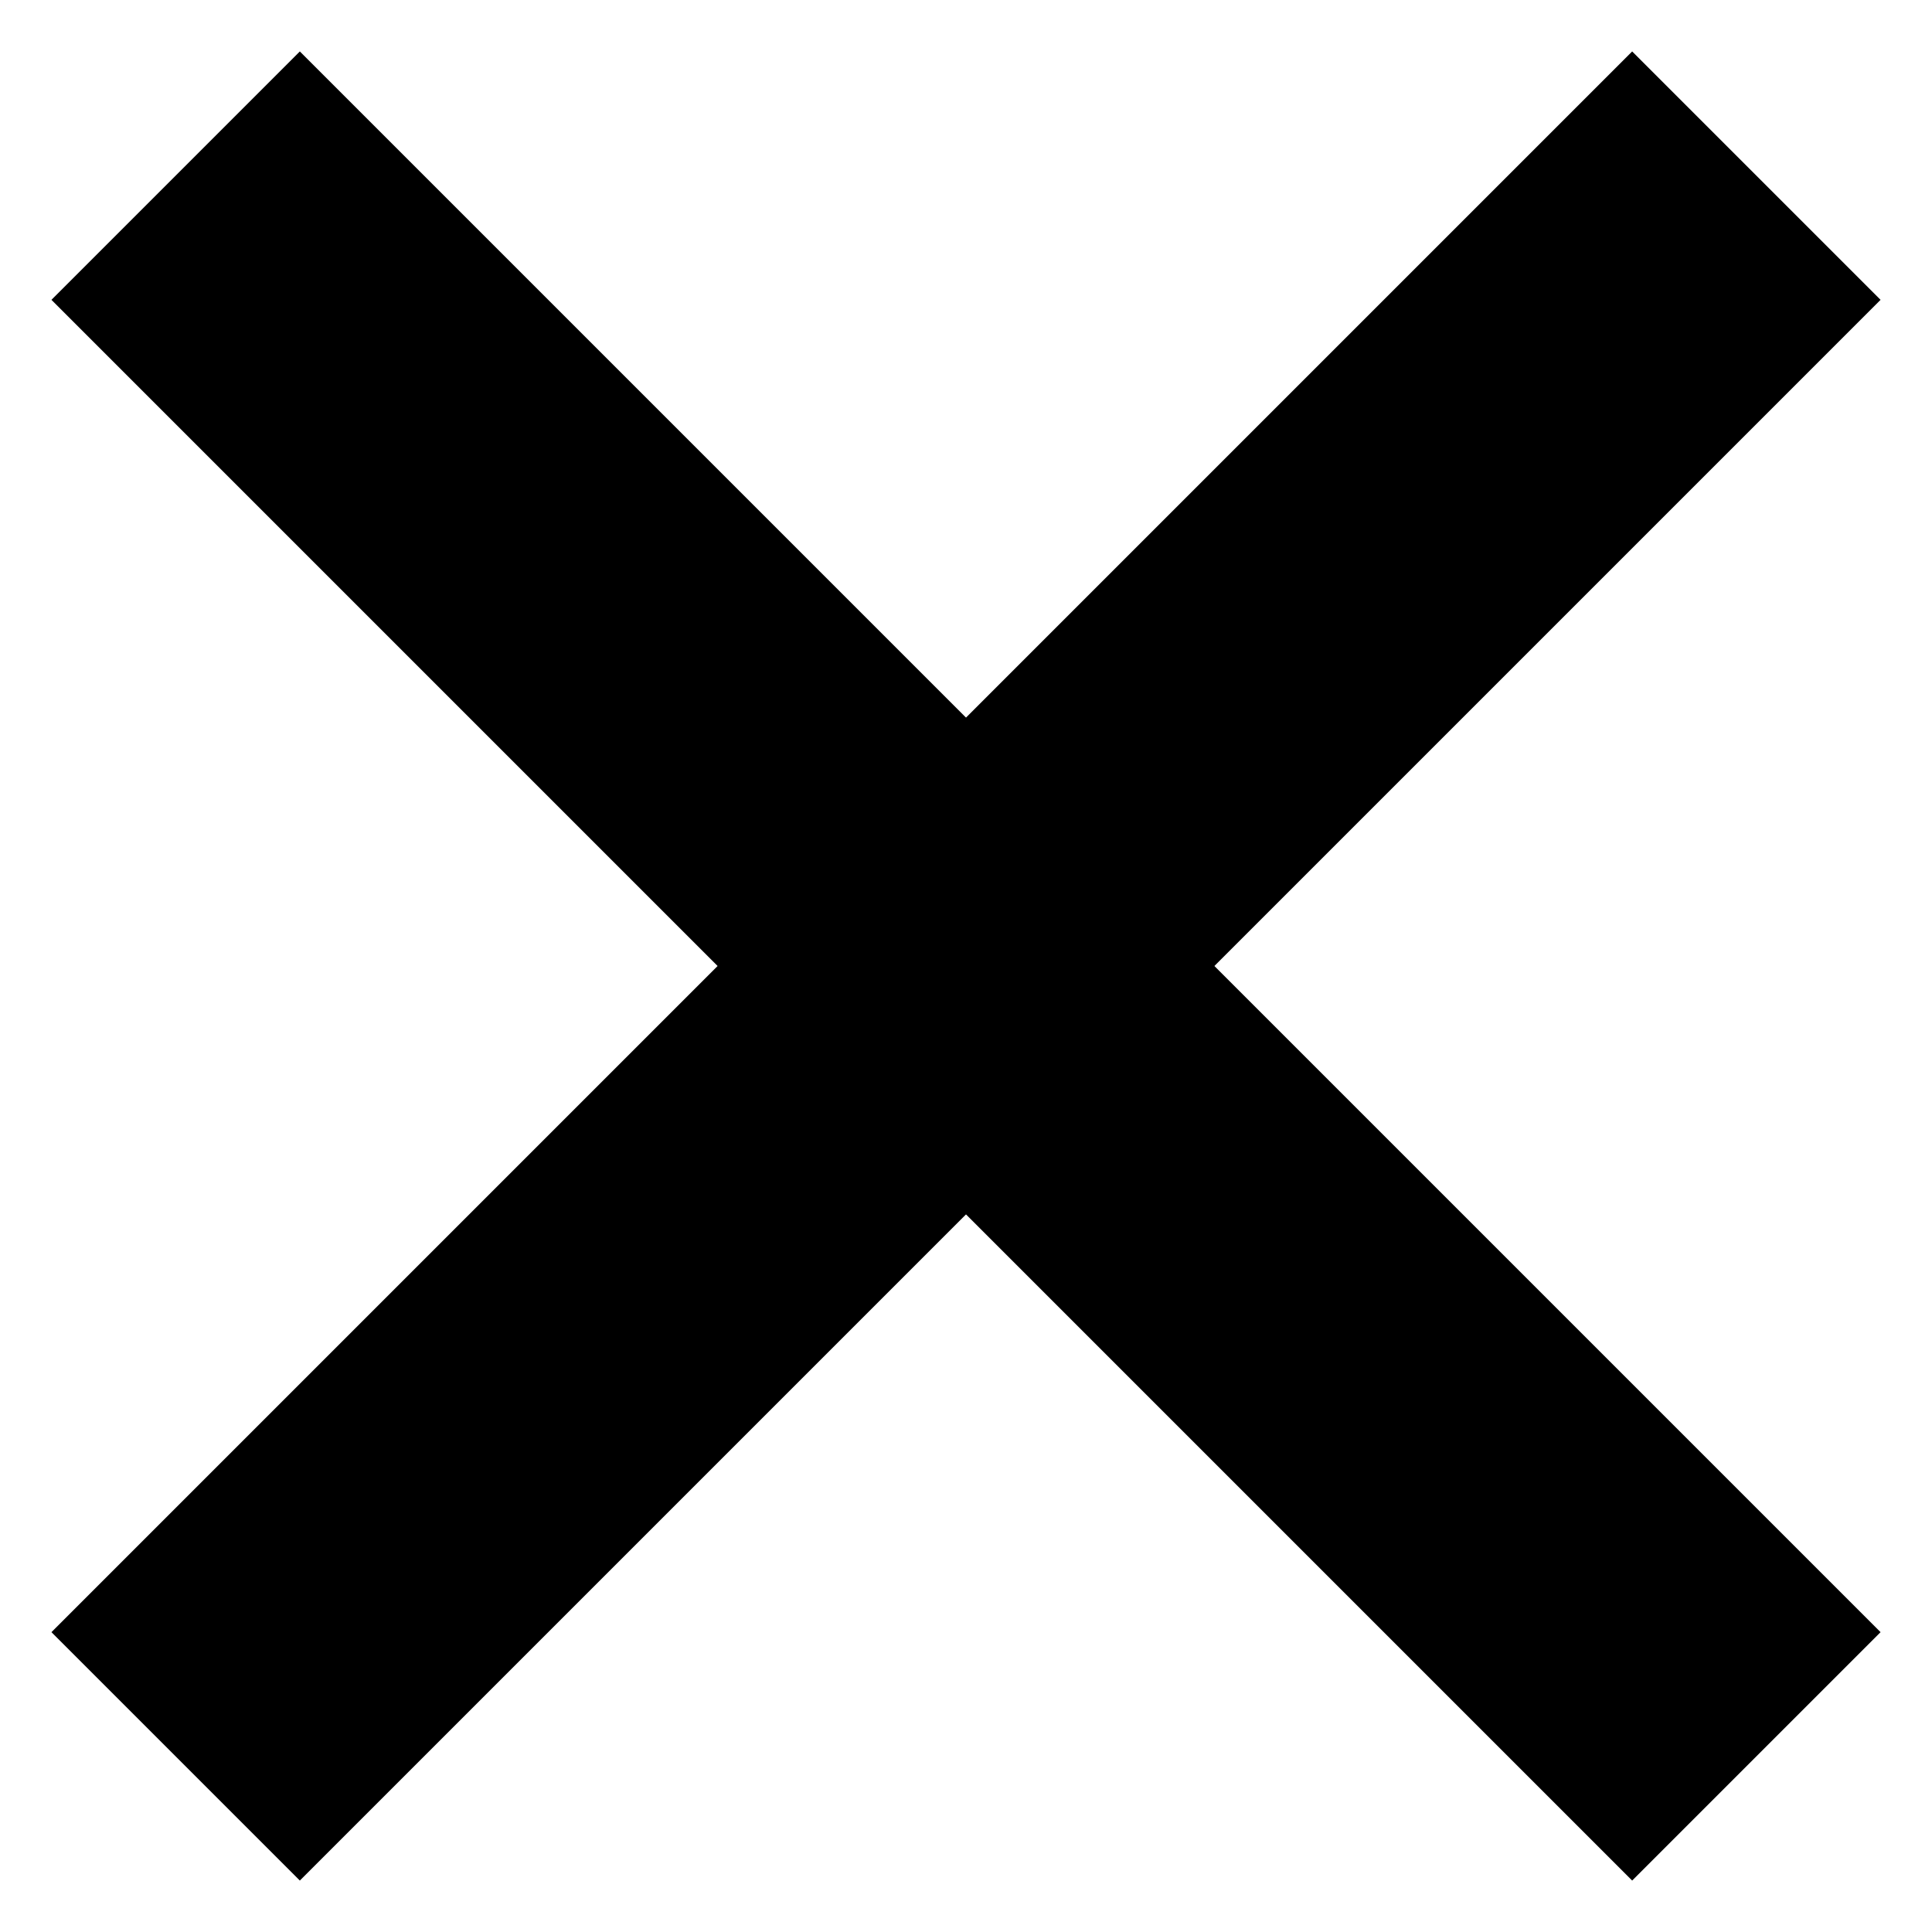
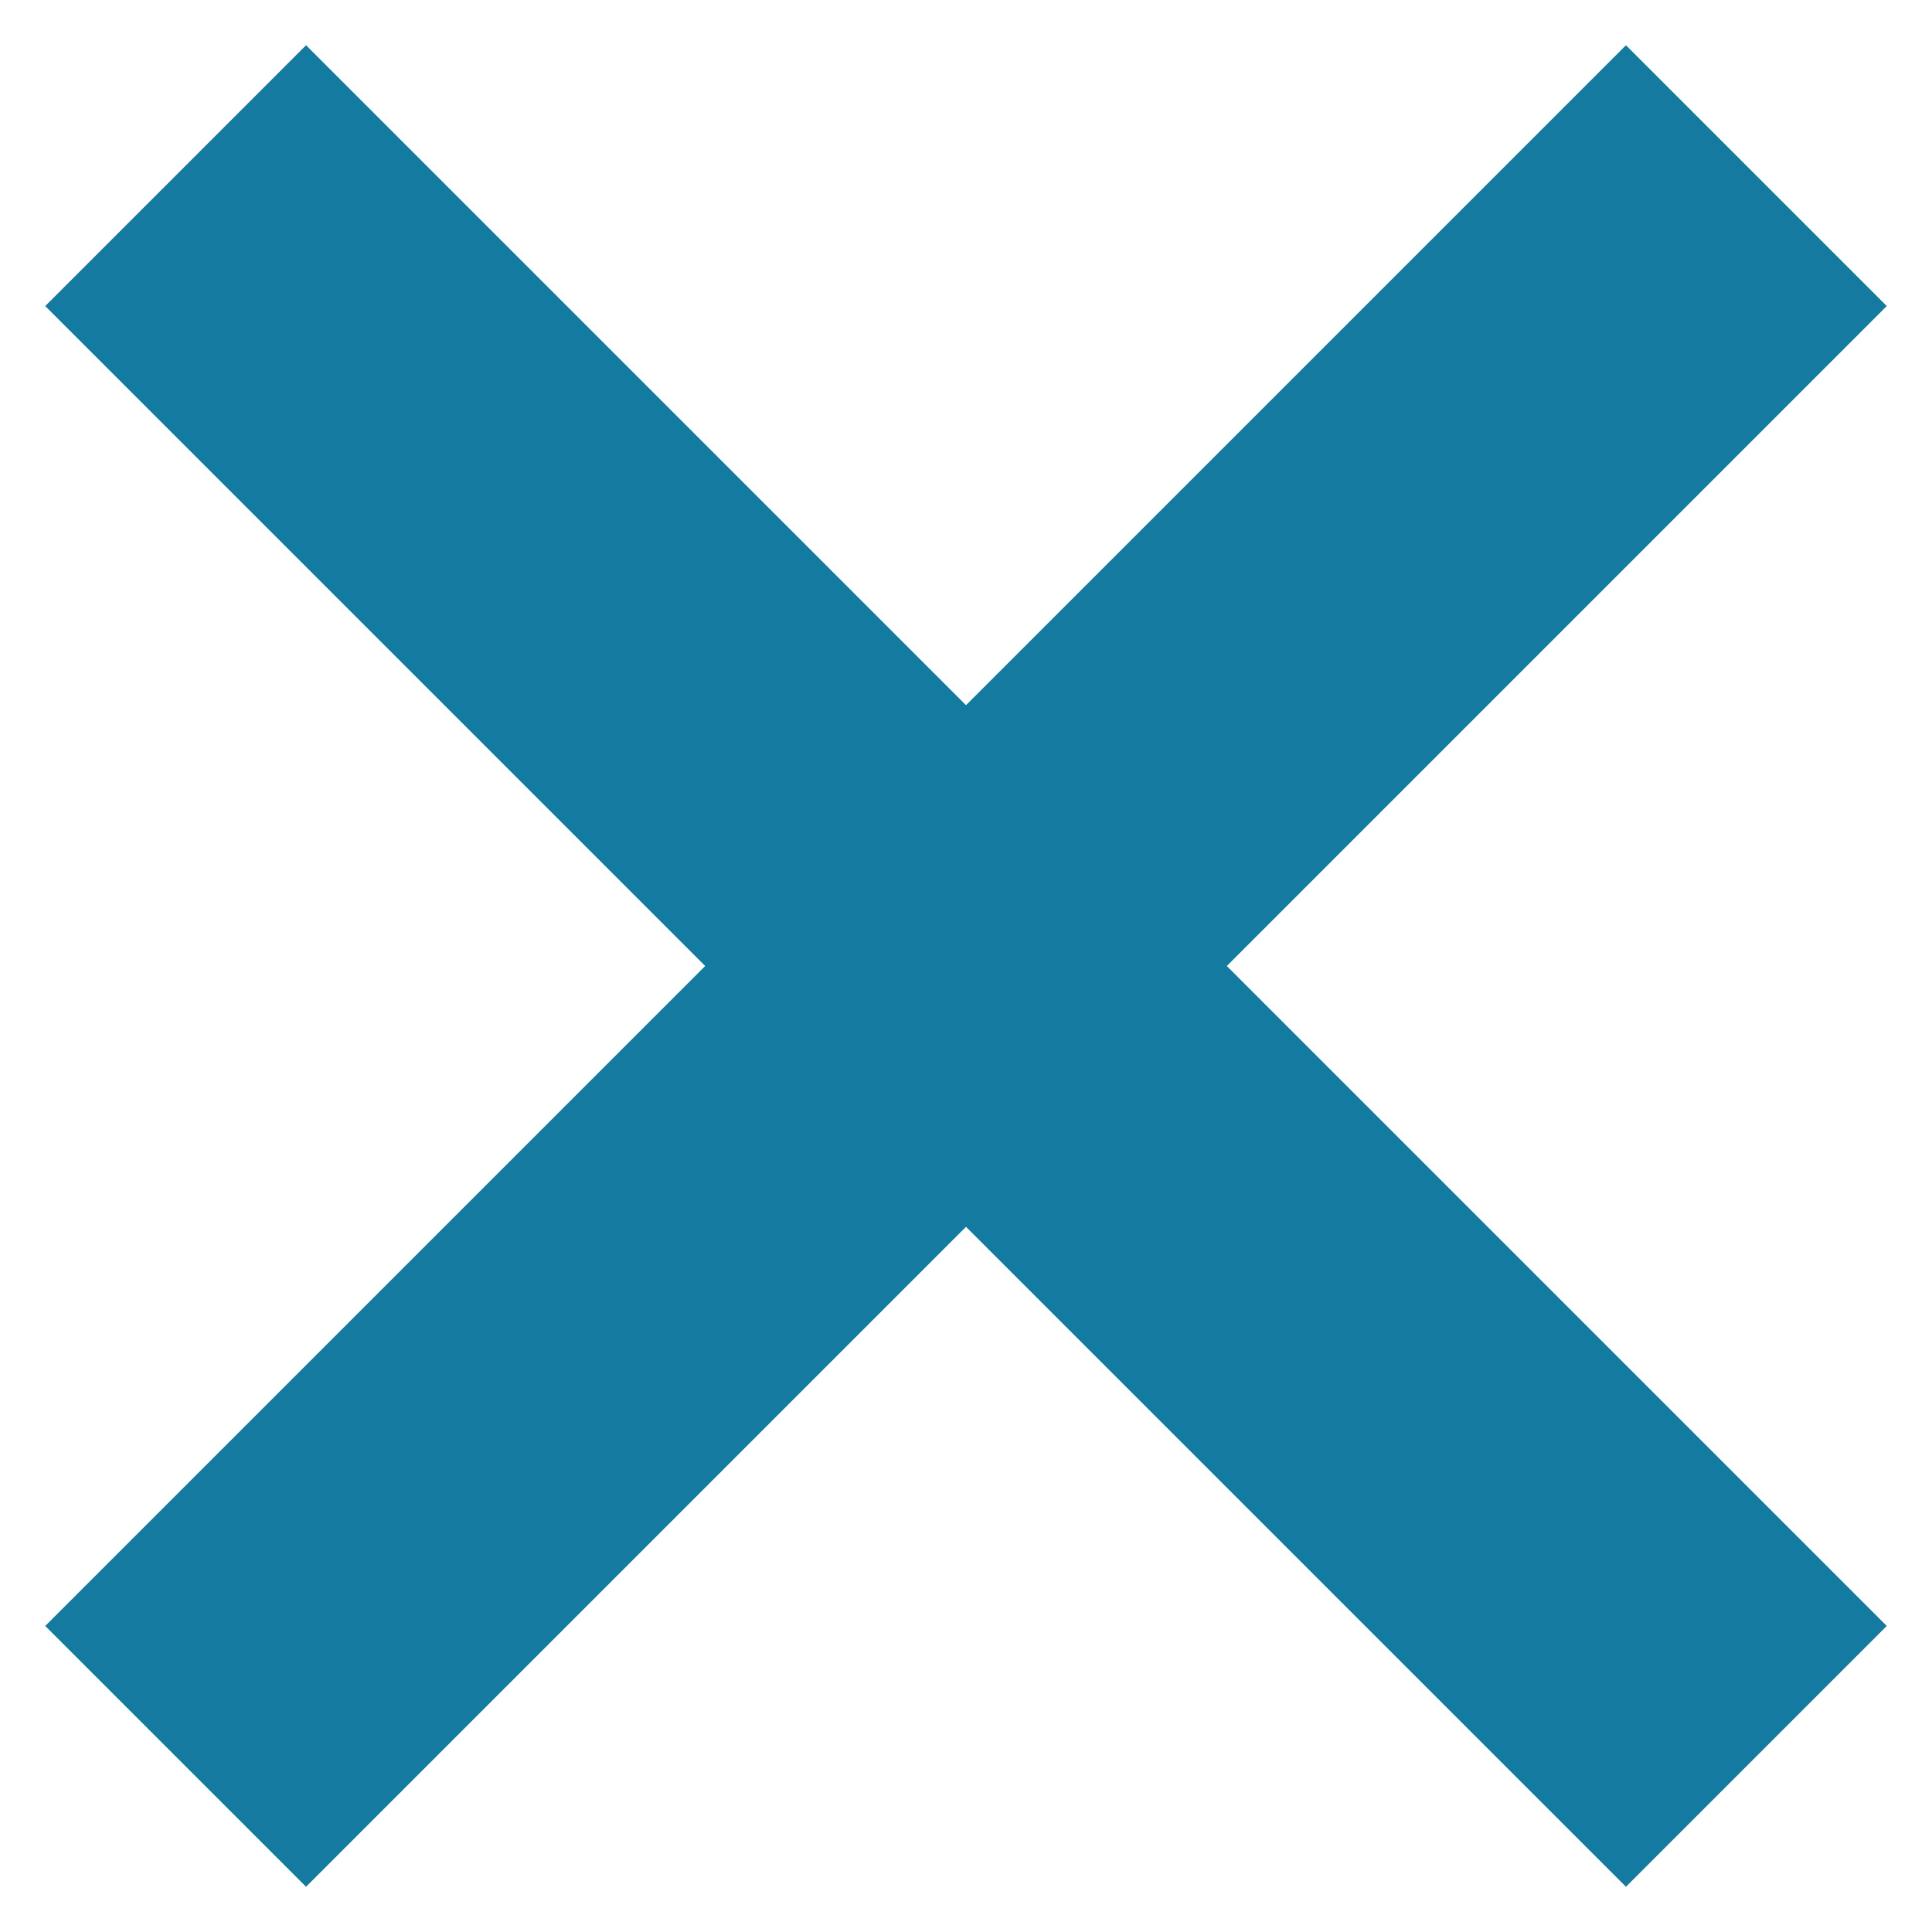
<svg xmlns="http://www.w3.org/2000/svg" height="11" viewBox="0 0 11 11" width="11">
-   <g fill="none" fill-rule="evenodd" stroke="#000" stroke-width="2">
+   <g fill="none" fill-rule="evenodd" stroke="#157a9f" stroke-width="2.1">
    <path d="m1 1 9 9" />
    <path d="m1 10 9-9" />
  </g>
</svg>
